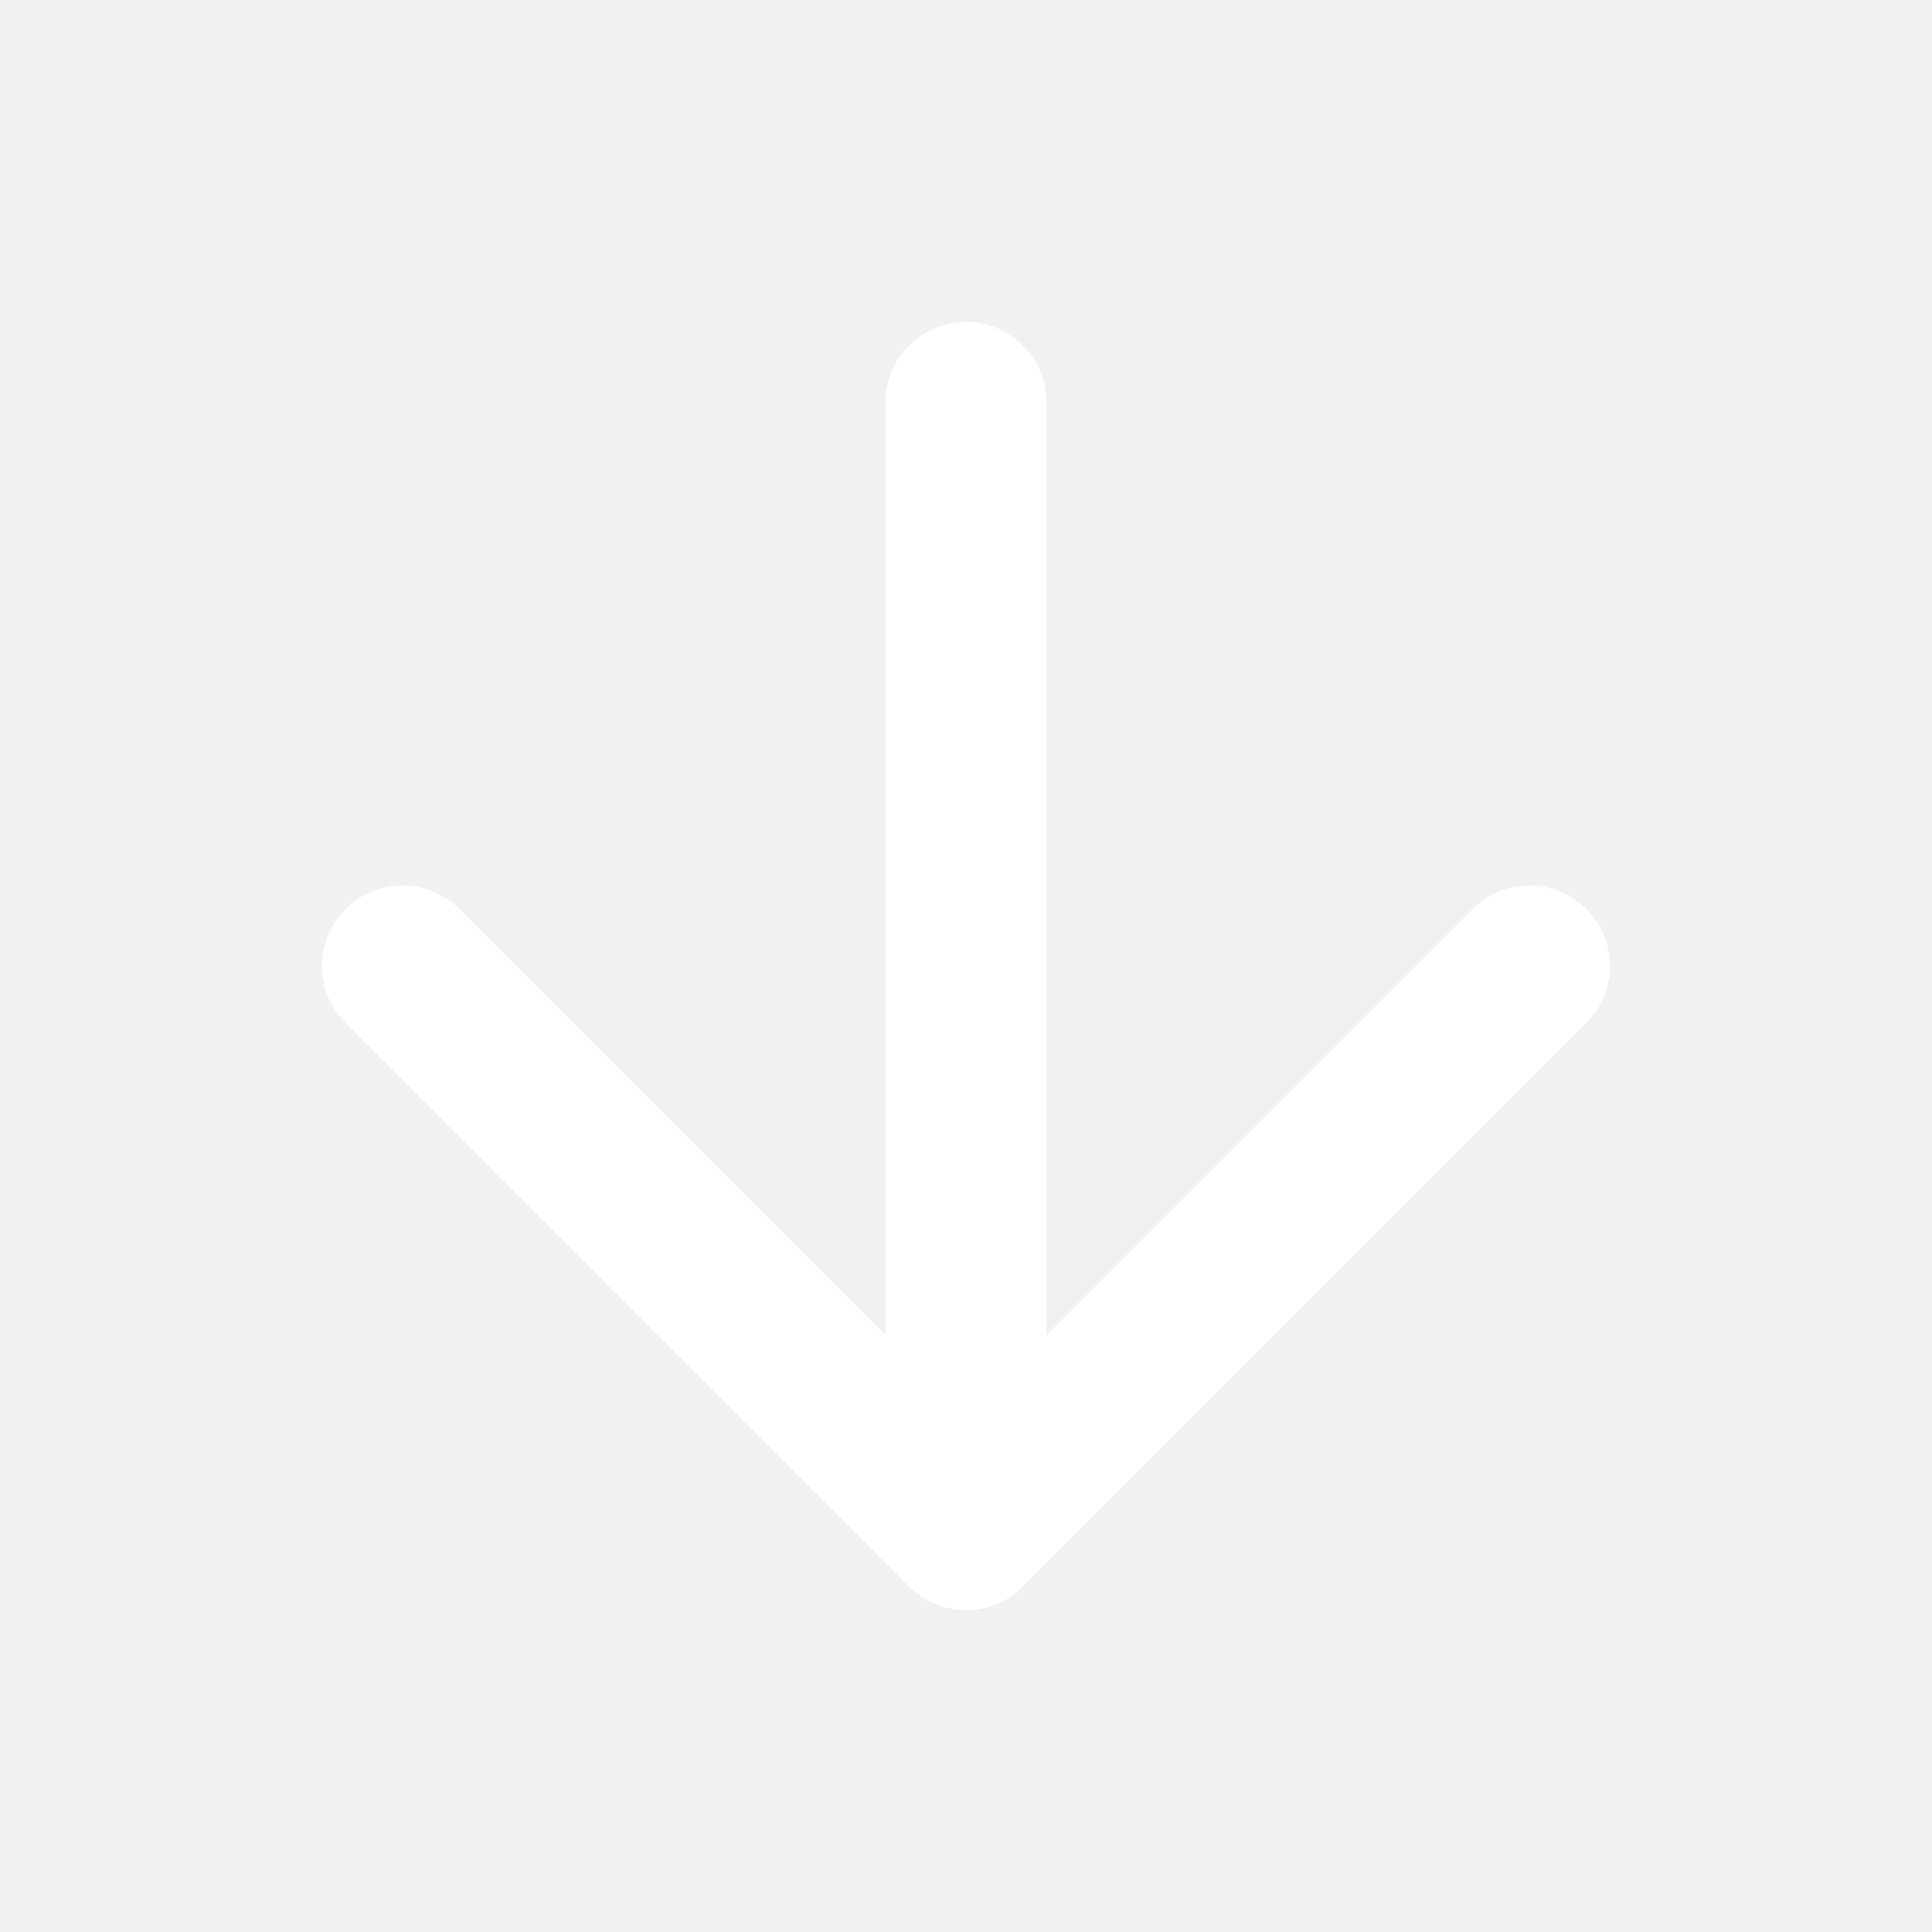
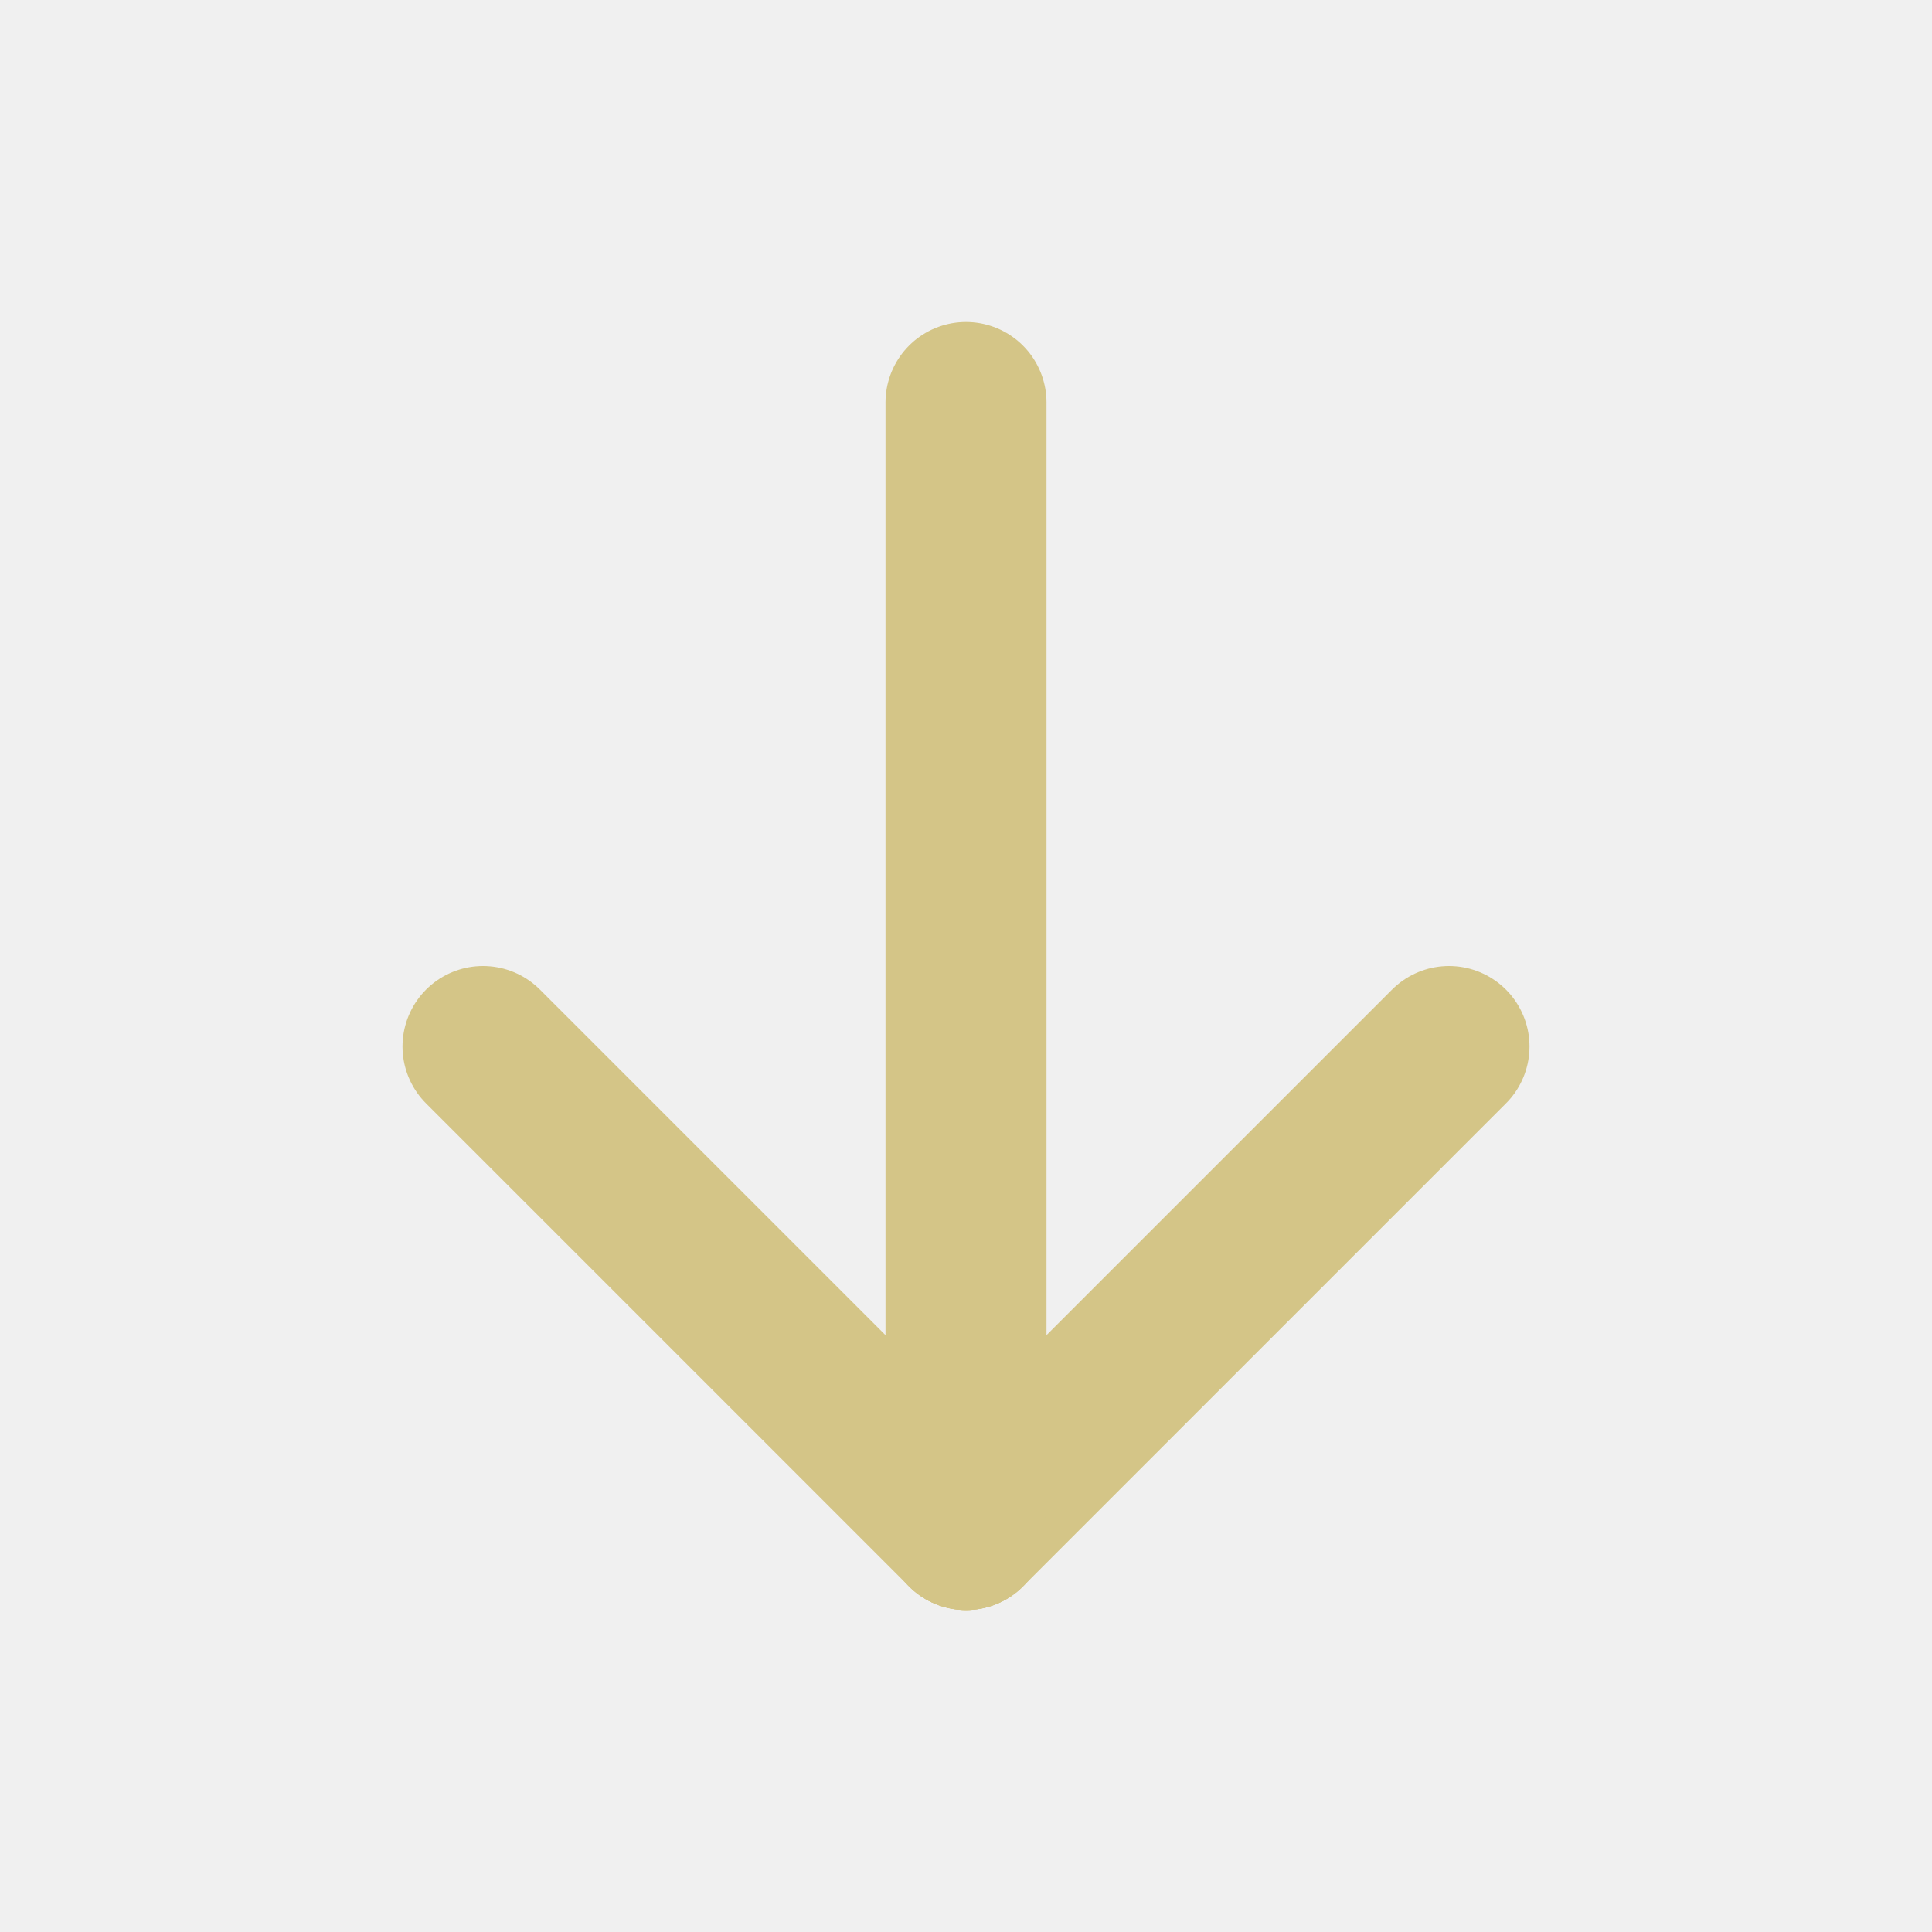
- <svg xmlns="http://www.w3.org/2000/svg" width="24" height="24" viewBox="0 0 24 24" fill="none" stroke="#fff" stroke-width="2" stroke-linecap="round" stroke-linejoin="round" class="feather feather-arrow-down">
-   <line x1="12" y1="5" x2="12" y2="19" />
-   <polyline points="19 12 12 19 5 12" />
+ <svg xmlns="http://www.w3.org/2000/svg" class="icon icon-tabler icon-tabler-arrow-down" width="24" height="24" viewBox="0 0 24 24" stroke-width="2" stroke="#d4c587" fill="none" stroke-linecap="round" stroke-linejoin="round">
+   <path stroke="none" d="M0 0h24v24H0z" fill="none" />
+   <path d="M12 5l0 14" />
+   <path d="M18 13l-6 6" />
+   <path d="M6 13l6 6" />
</svg>
